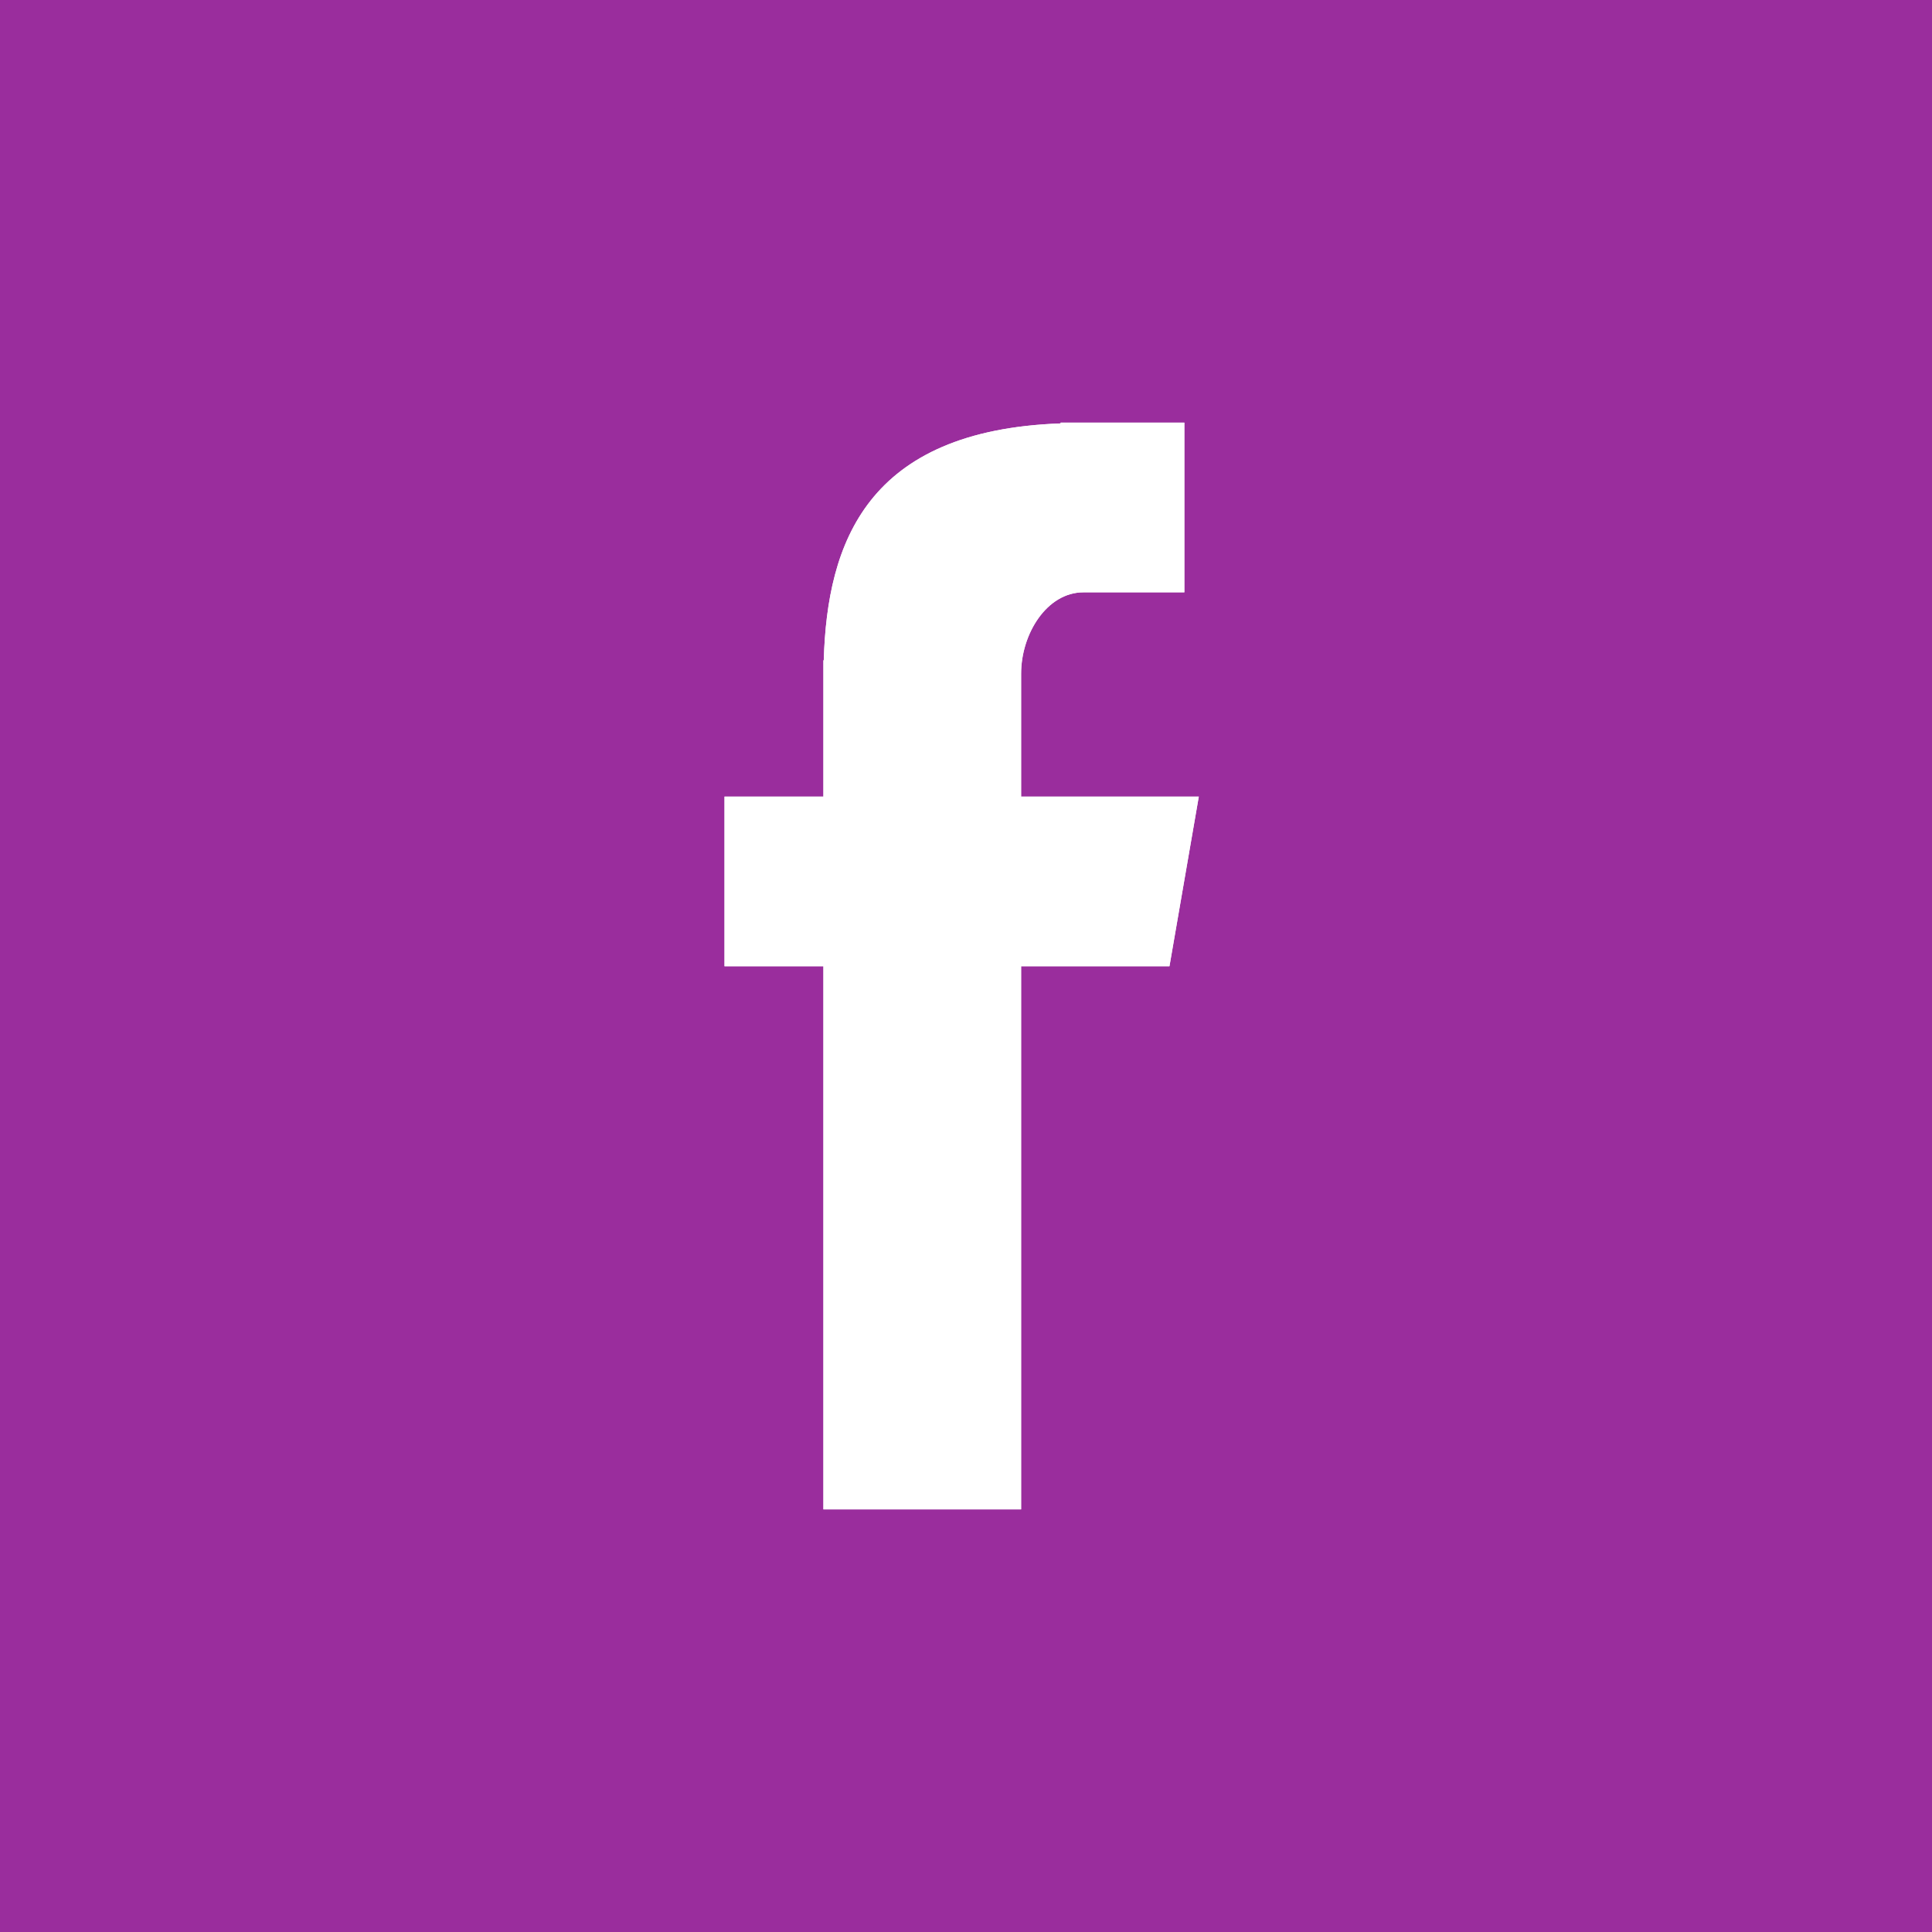
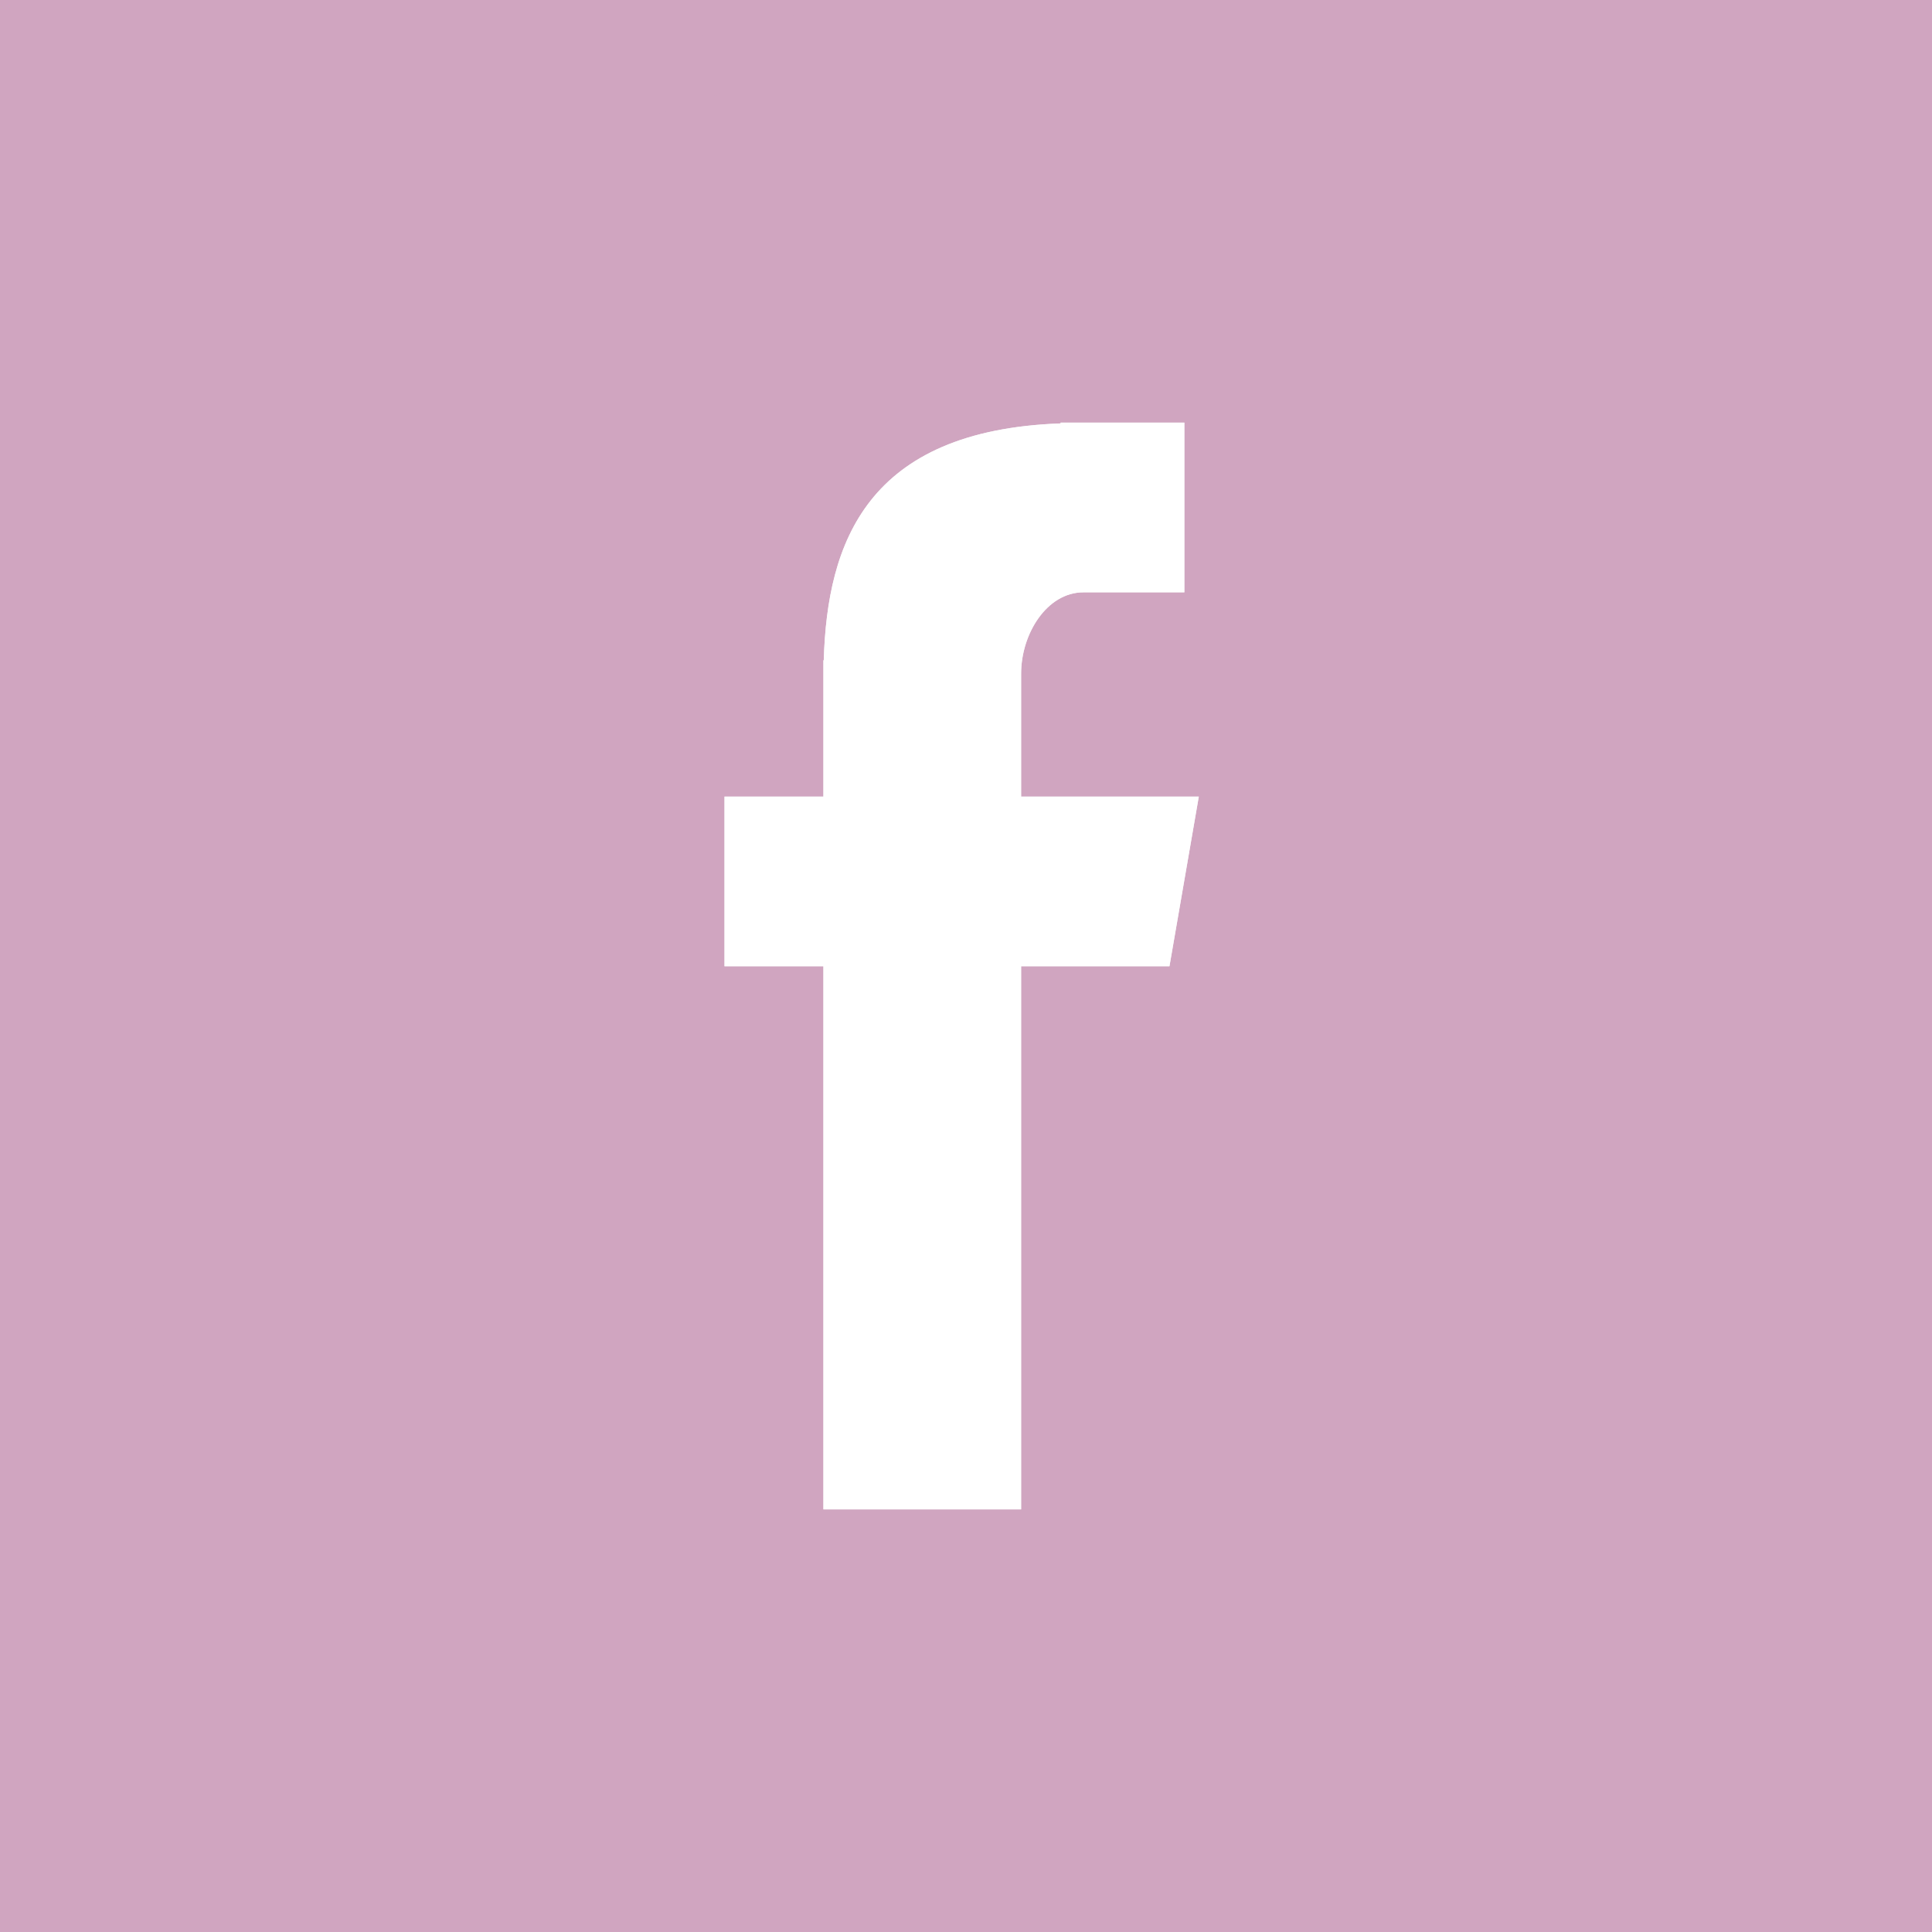
- <svg class="si6377c027a21c0c000d04d837075640740e3c478698f68c1502eb7a0f1668792366003 svgIcon_1J7 filled_Qbi" viewBox="0 0 32 32" style="border-radius:50%;">
-   <path class="outer_bDW" d="M32 0H0V32H32V0ZM16.913 25H13.638V16.004H12V13.194H13.638V10.937H13.644C13.701 8.986 14.36 7.129 17.567 7.013V7H19.617V9.811H17.945C17.338 9.811 16.913 10.5 16.913 11.157V13.194H19.856L19.37 16.004H16.913V25Z" fill="#9a2d9d" />
-   <path d="M16,31 C24.284,31 31,24.284 31,16 C31,7.716 24.284,1 16,1 C7.716,1 1,7.716 1,16 C1,24.284 7.716,31 16,31 Z M16,32 C7.163,32 0,24.837 0,16 C0,7.163 7.163,0 16,0 C24.837,0 32,7.163 32,16 C32,24.837 24.837,32 16,32 Z" class="border_2yy" fill="#9a2d9d">
+ <svg class="si6377c027a21c0c000d04d837075640740e3c478698f68c1502eb7a0f1668792366003 svgIcon_1J7 filled_Qbi" viewBox="0 0 32 32" style="border-radius:30%;">
+   <path class="outer_bDW" d="M32 0H0V32H32V0ZM16.913 25H13.638V16.004H12V13.194H13.638V10.937H13.644C13.701 8.986 14.36 7.129 17.567 7.013V7H19.617V9.811H17.945C17.338 9.811 16.913 10.5 16.913 11.157V13.194H19.856L19.37 16.004H16.913V25Z" fill="#D0A5C0" />
+   <path d="M16,31 C24.284,31 31,24.284 31,16 C31,7.716 24.284,1 16,1 C7.716,1 1,7.716 1,16 C1,24.284 7.716,31 16,31 Z M16,32 C7.163,32 0,24.837 0,16 C0,7.163 7.163,0 16,0 C24.837,0 32,7.163 32,16 C32,24.837 24.837,32 16,32 Z" class="border_2yy" fill="#D0A5C0">
</path>
  <path class="logo_2gS" d="M13.638 25H16.913V16.004H19.37L19.856 13.194H16.913V11.157C16.913 10.5 17.338 9.811 17.945 9.811H19.617V7H17.567V7.013C14.36 7.129 13.701 8.986 13.644 10.937H13.638V13.194H12V16.004H13.638V25Z" style="color:#ffffff;fill:#ffffff" />
</svg>
